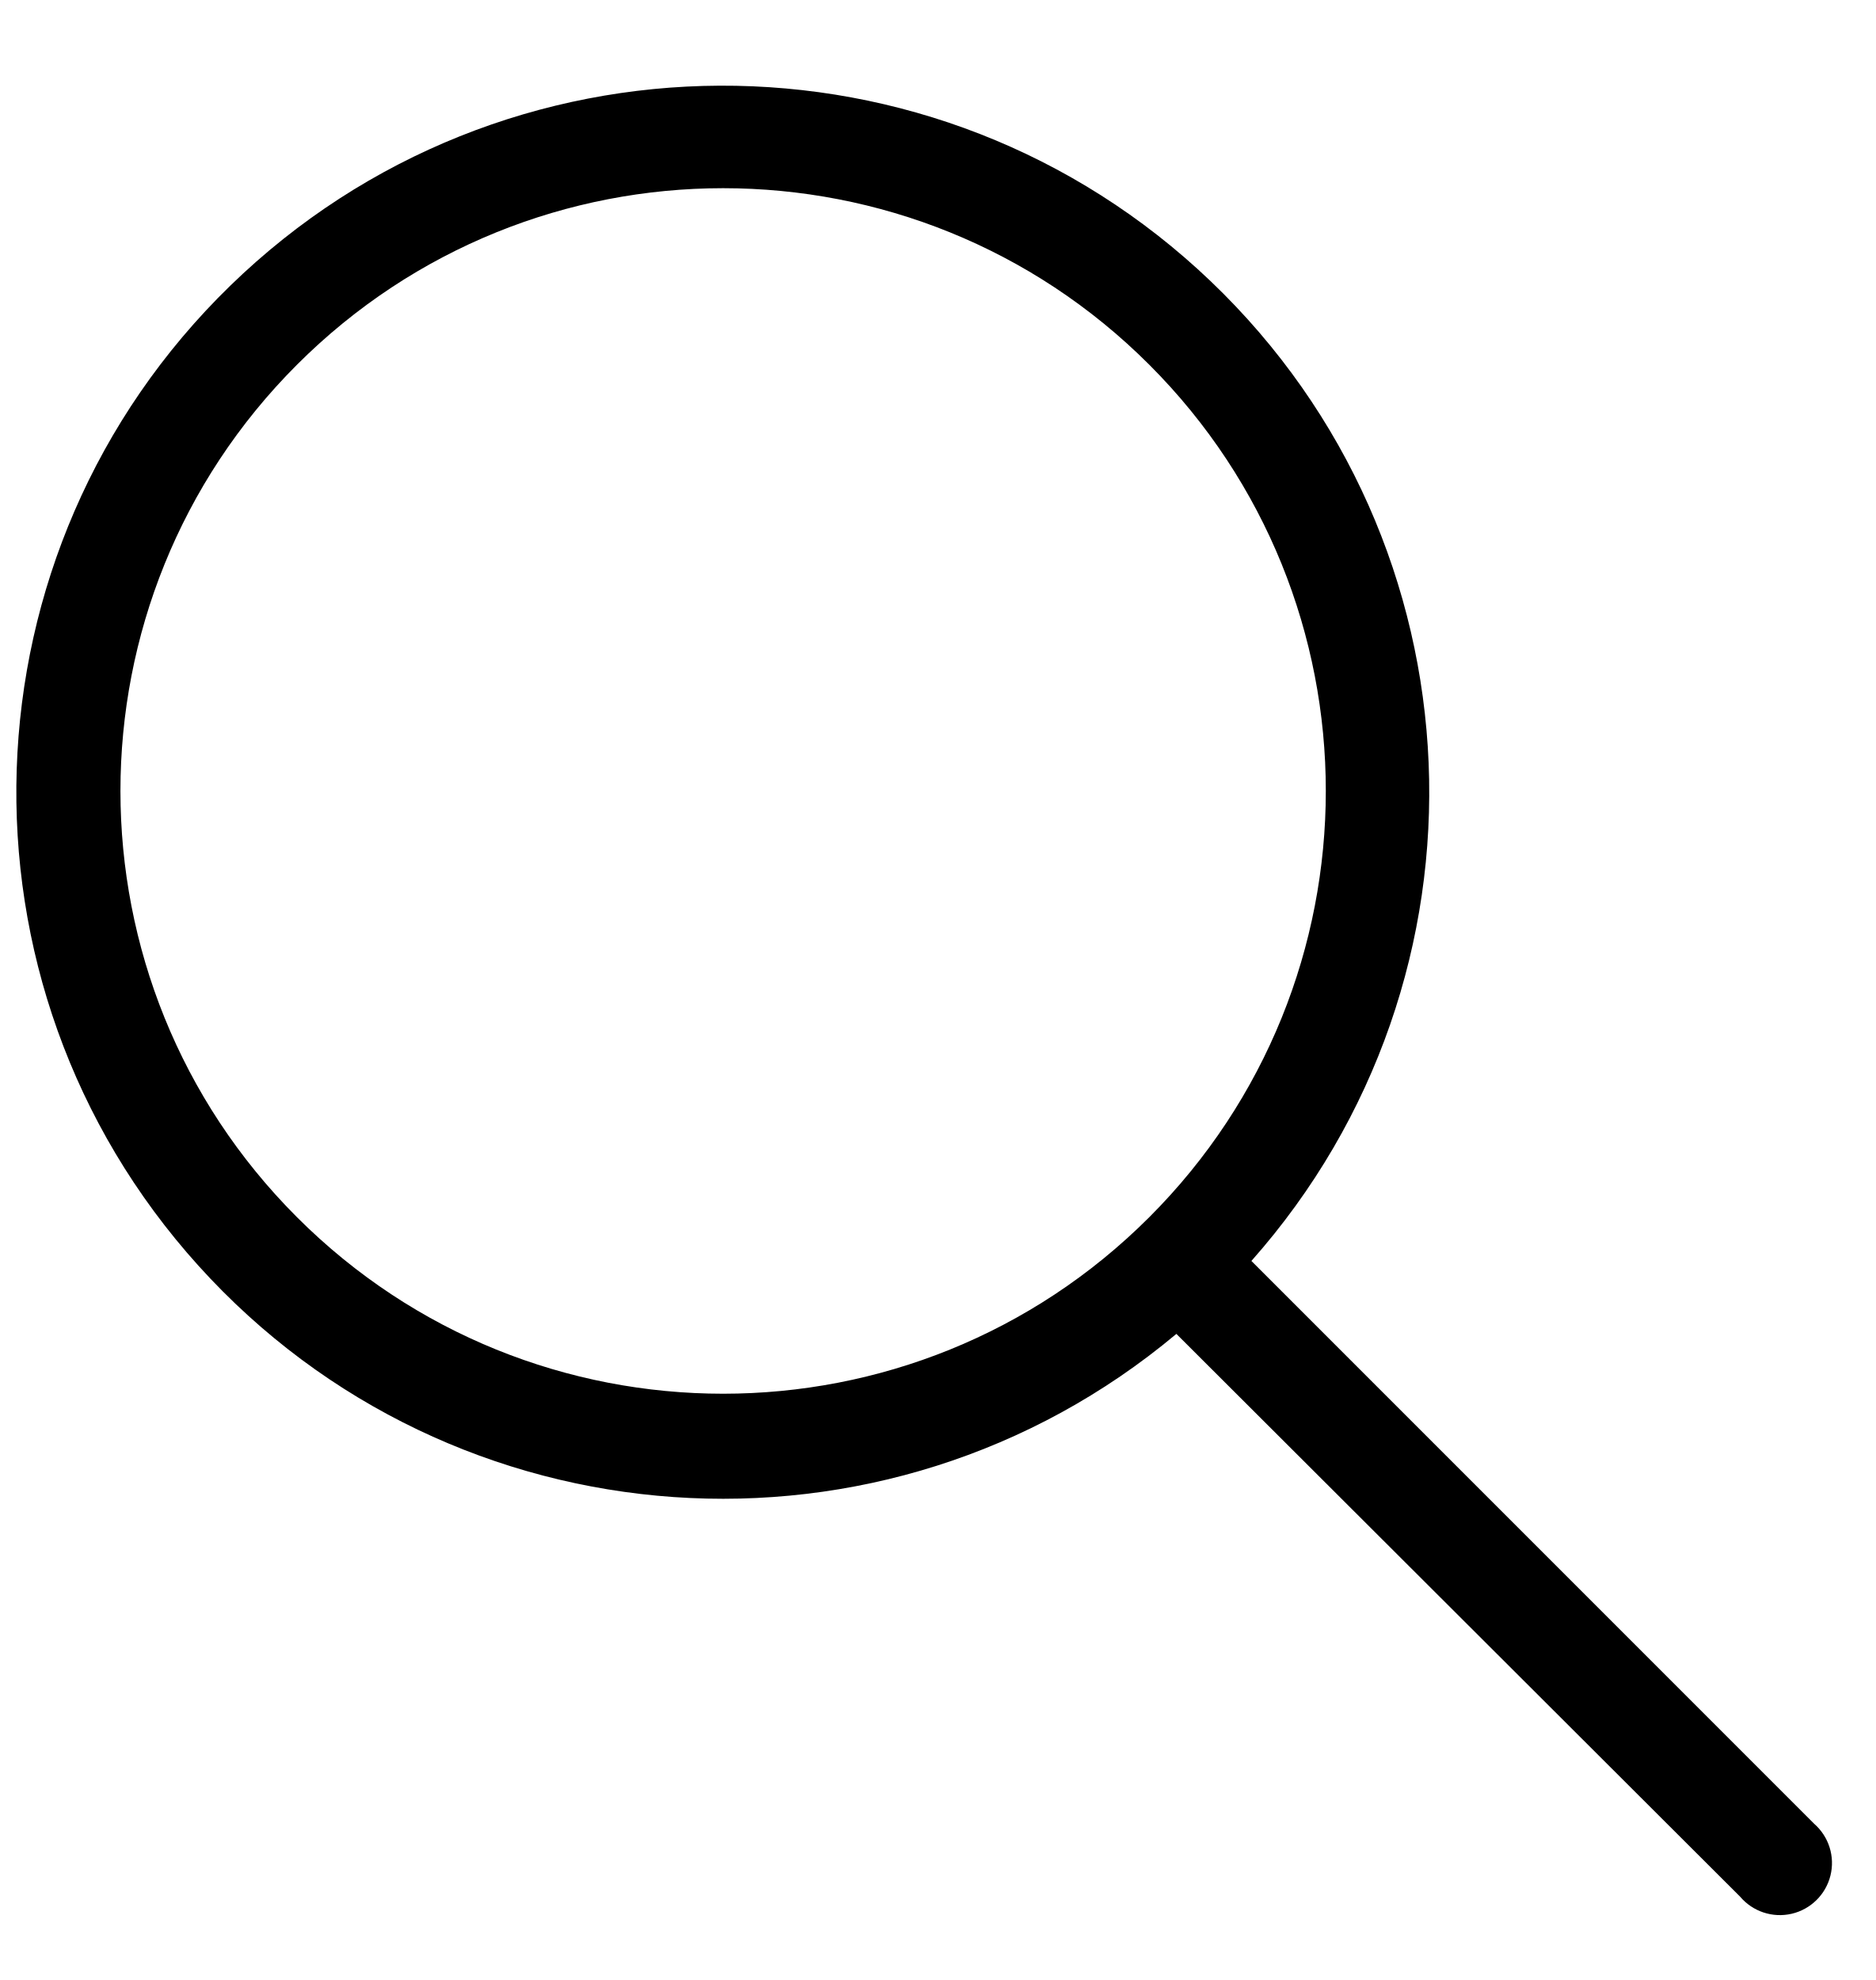
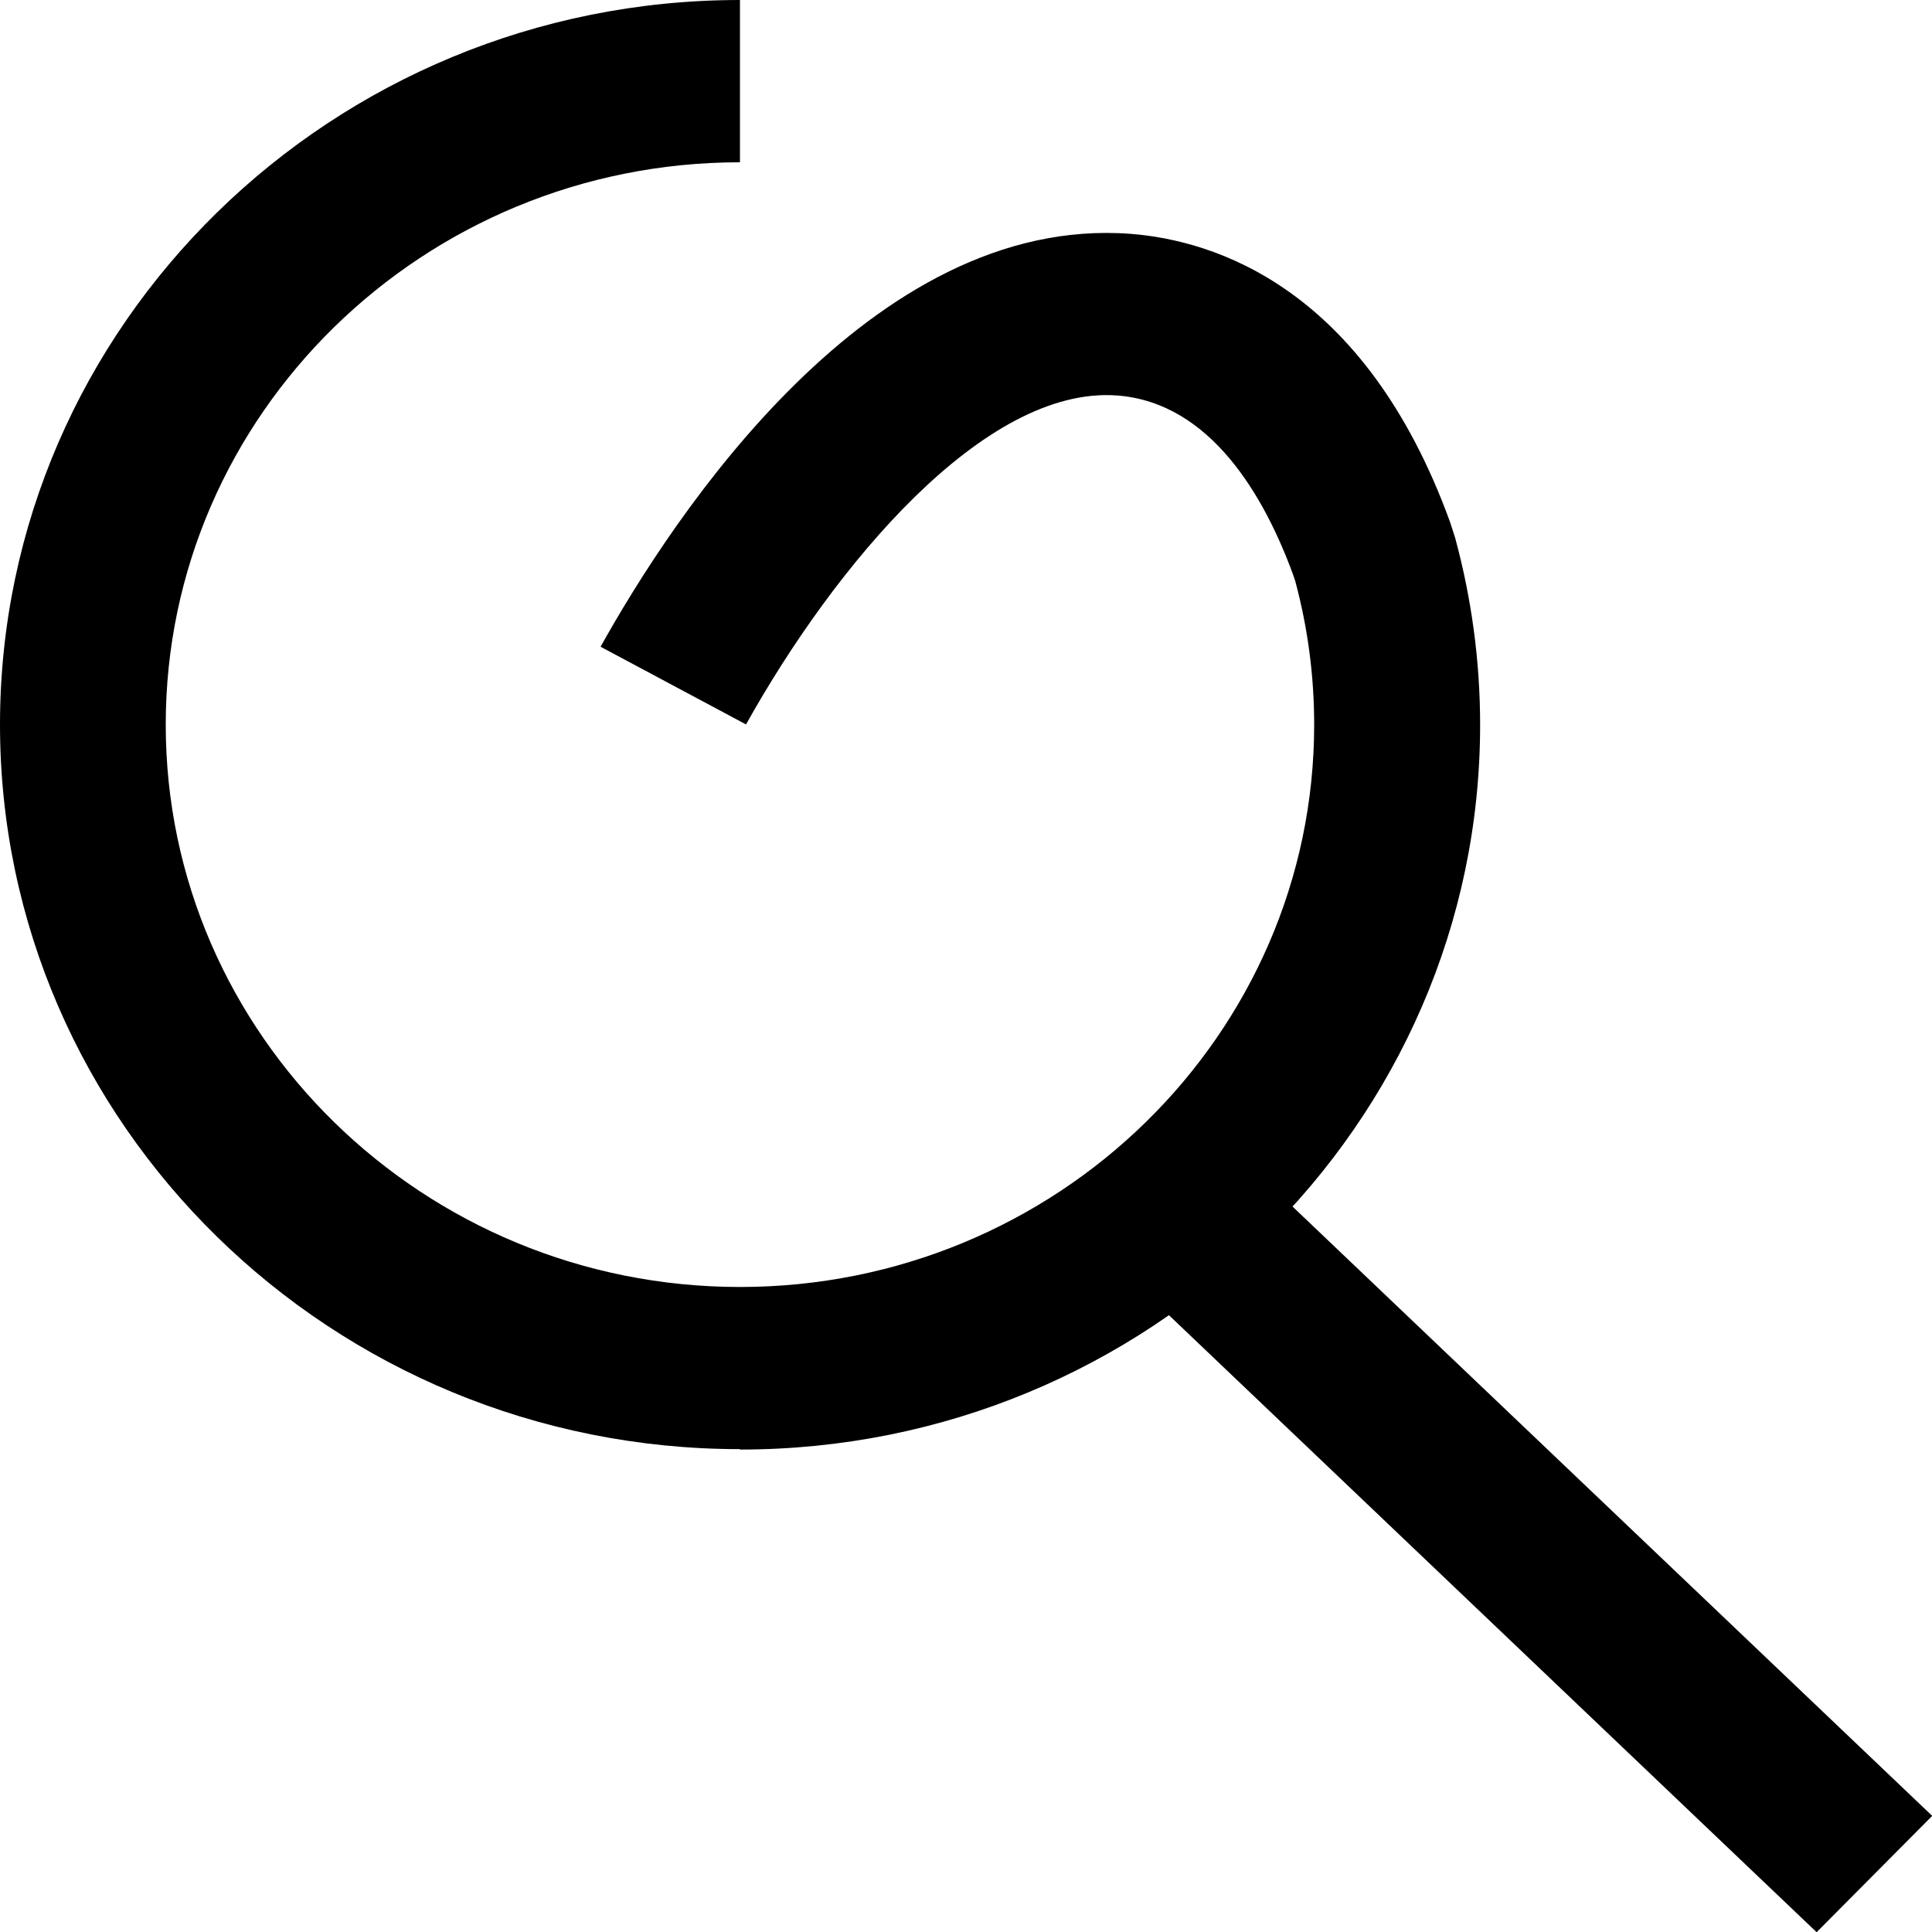
- <svg fill="none" class="icon icon-search" viewBox="0 0 18 19">
-   <path fill="currentColor" fill-rule="evenodd" d="M11.03 11.68A5.784 5.784 0 1 1 2.85 3.5a5.784 5.784 0 0 1 8.18 8.18m.26 1.12a6.78 6.78 0 1 1 .72-.7l5.4 5.4a.5.5 0 1 1-.71.7z" clip-rule="evenodd" />
+ <svg xmlns="http://www.w3.org/2000/svg" width="28" height="28" viewBox="0 0 28 28" fill="none">
+   <path d="M10.724 21.002C4.81 21.002 0 16.291 0 10.502C0 4.714 4.81 0 10.724 0V2.352C6.135 2.352 2.402 6.008 2.402 10.502C2.402 14.997 6.135 18.652 10.724 18.652C15.313 18.652 19.046 14.997 19.046 10.502C19.046 9.797 18.954 9.097 18.771 8.419L18.742 8.333C18.328 7.2 17.551 5.838 16.195 5.732C14.264 5.584 12.089 8.209 10.812 10.499L8.704 9.373C9.76 7.478 12.62 3.105 16.385 3.389C17.583 3.482 19.773 4.148 21.015 7.565L21.088 7.791C21.328 8.673 21.451 9.586 21.451 10.505C21.451 16.297 16.641 21.008 10.727 21.008L10.724 21.002Z" fill="black" />
+   <path d="M17.633 16.439L15.959 18.125L26.328 28.003L28.003 26.317L17.633 16.439Z" fill="black" />
</svg>
